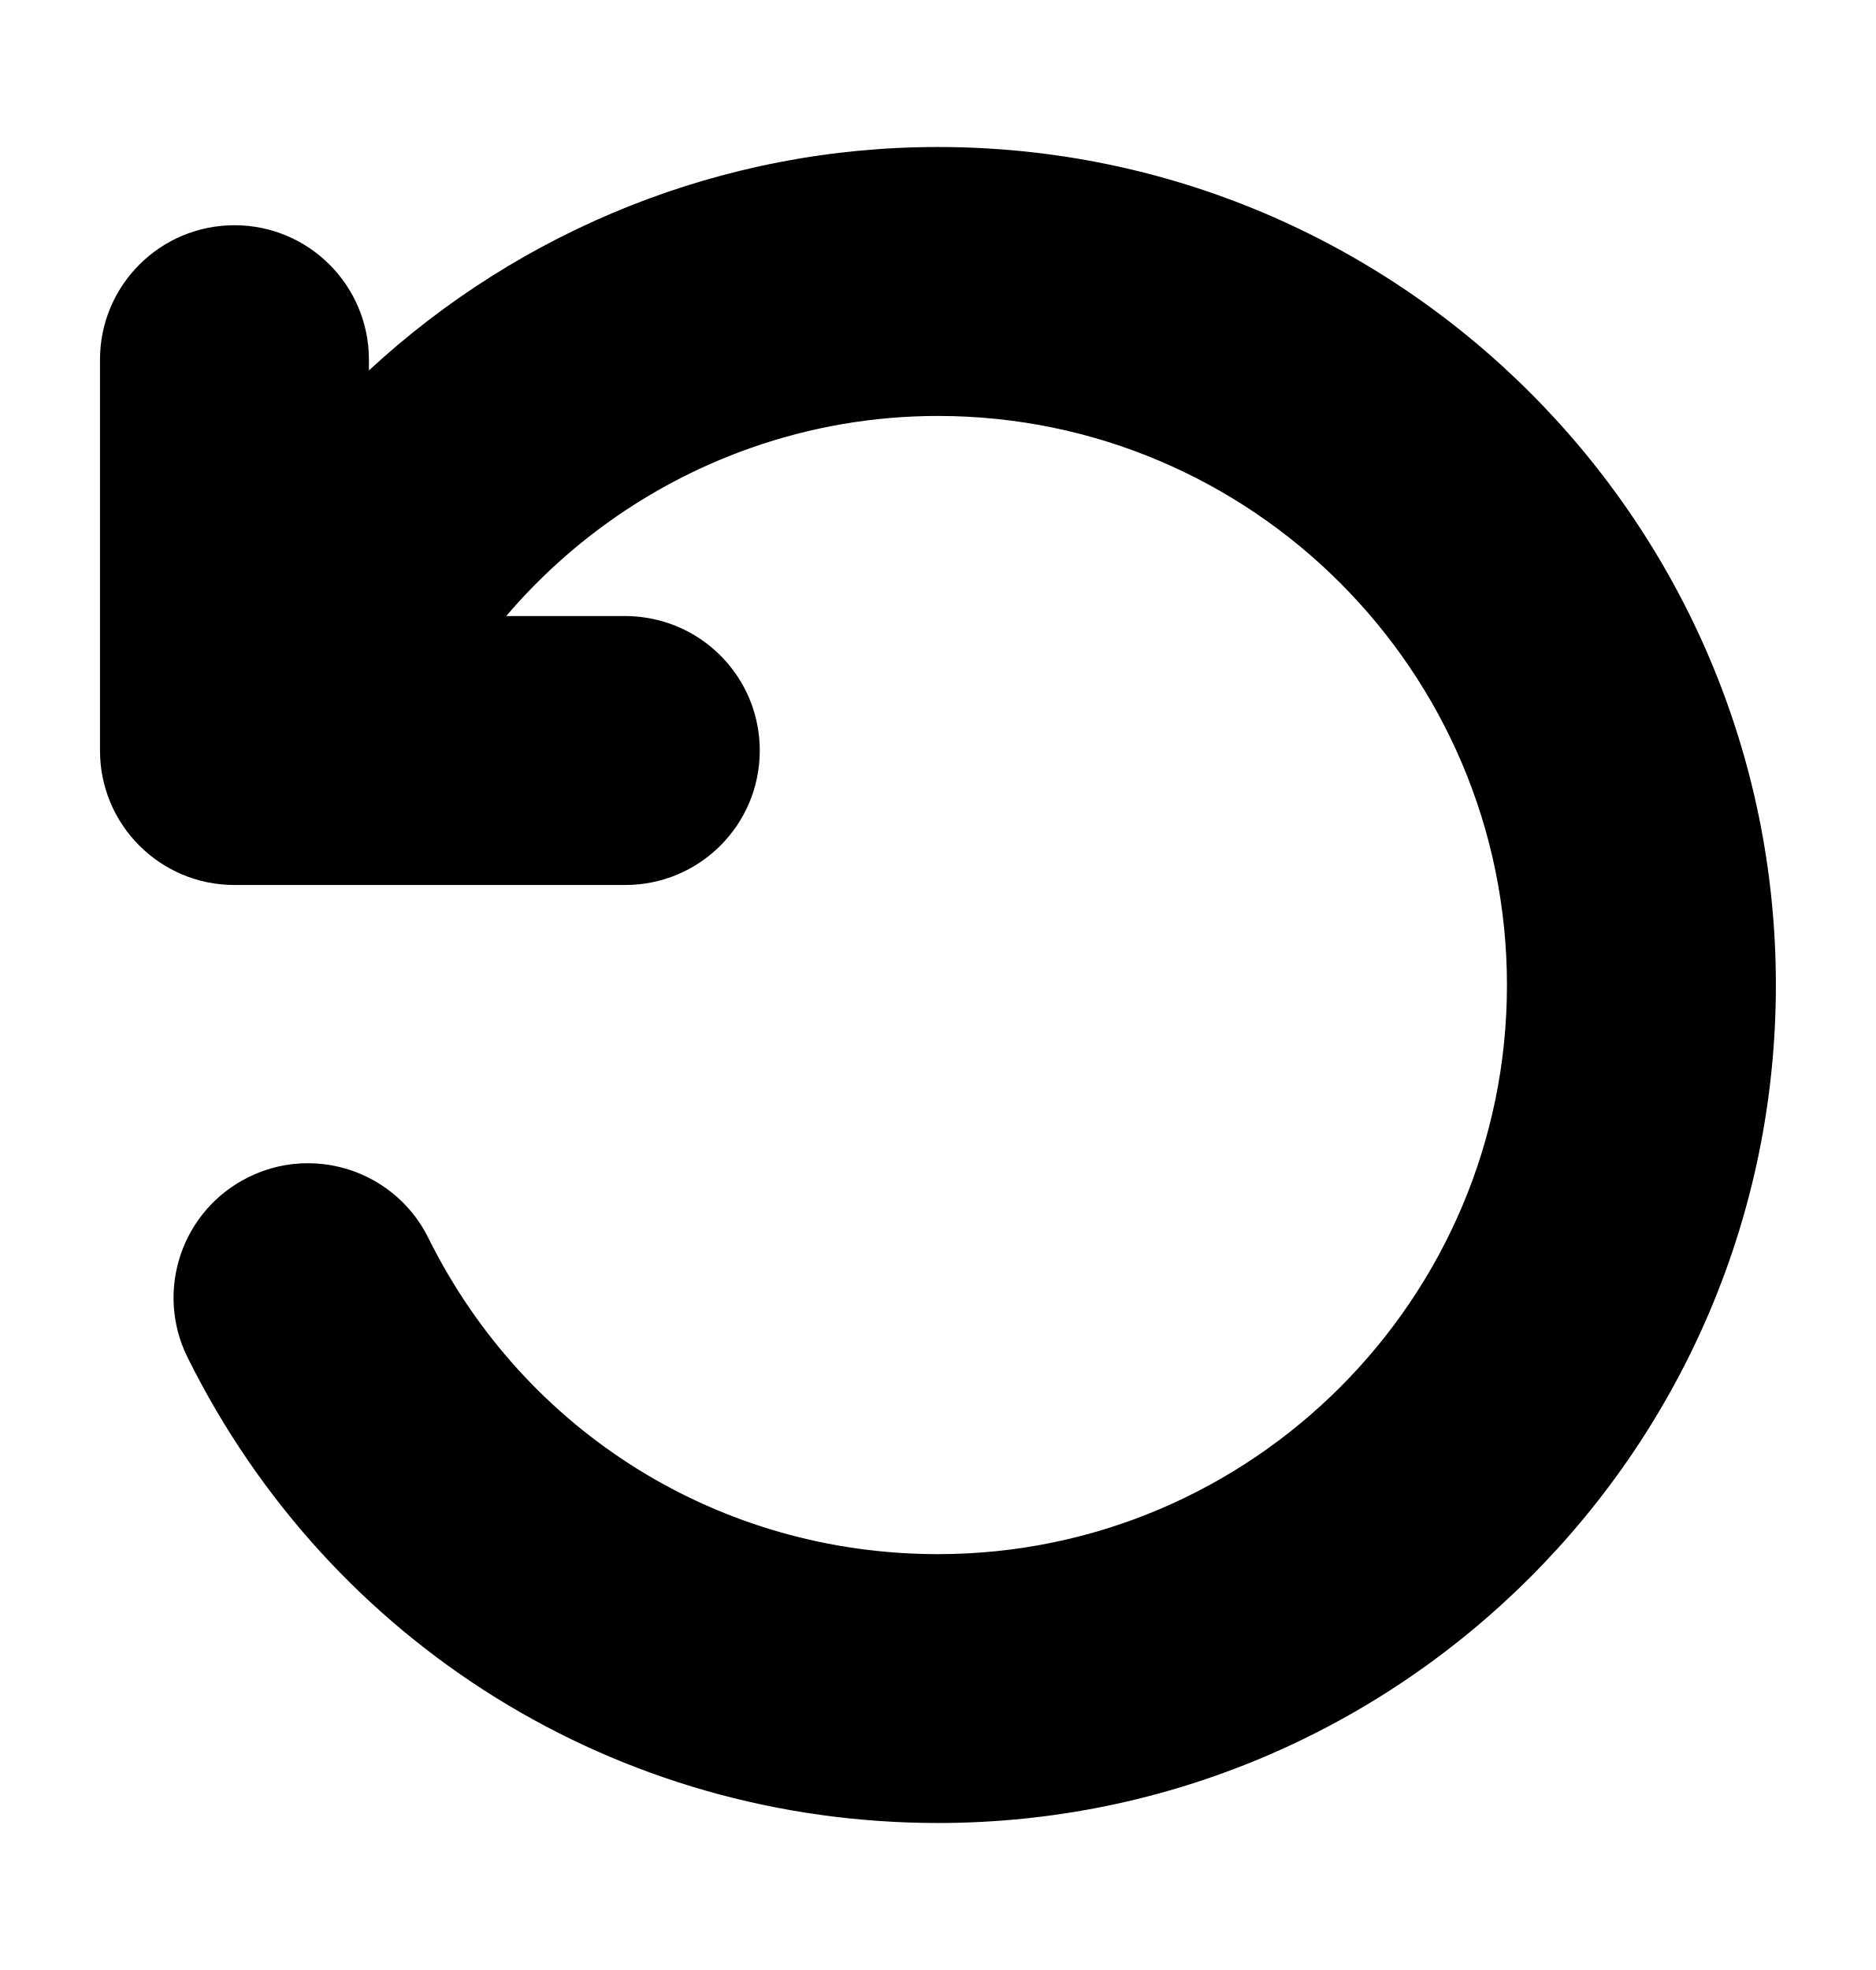
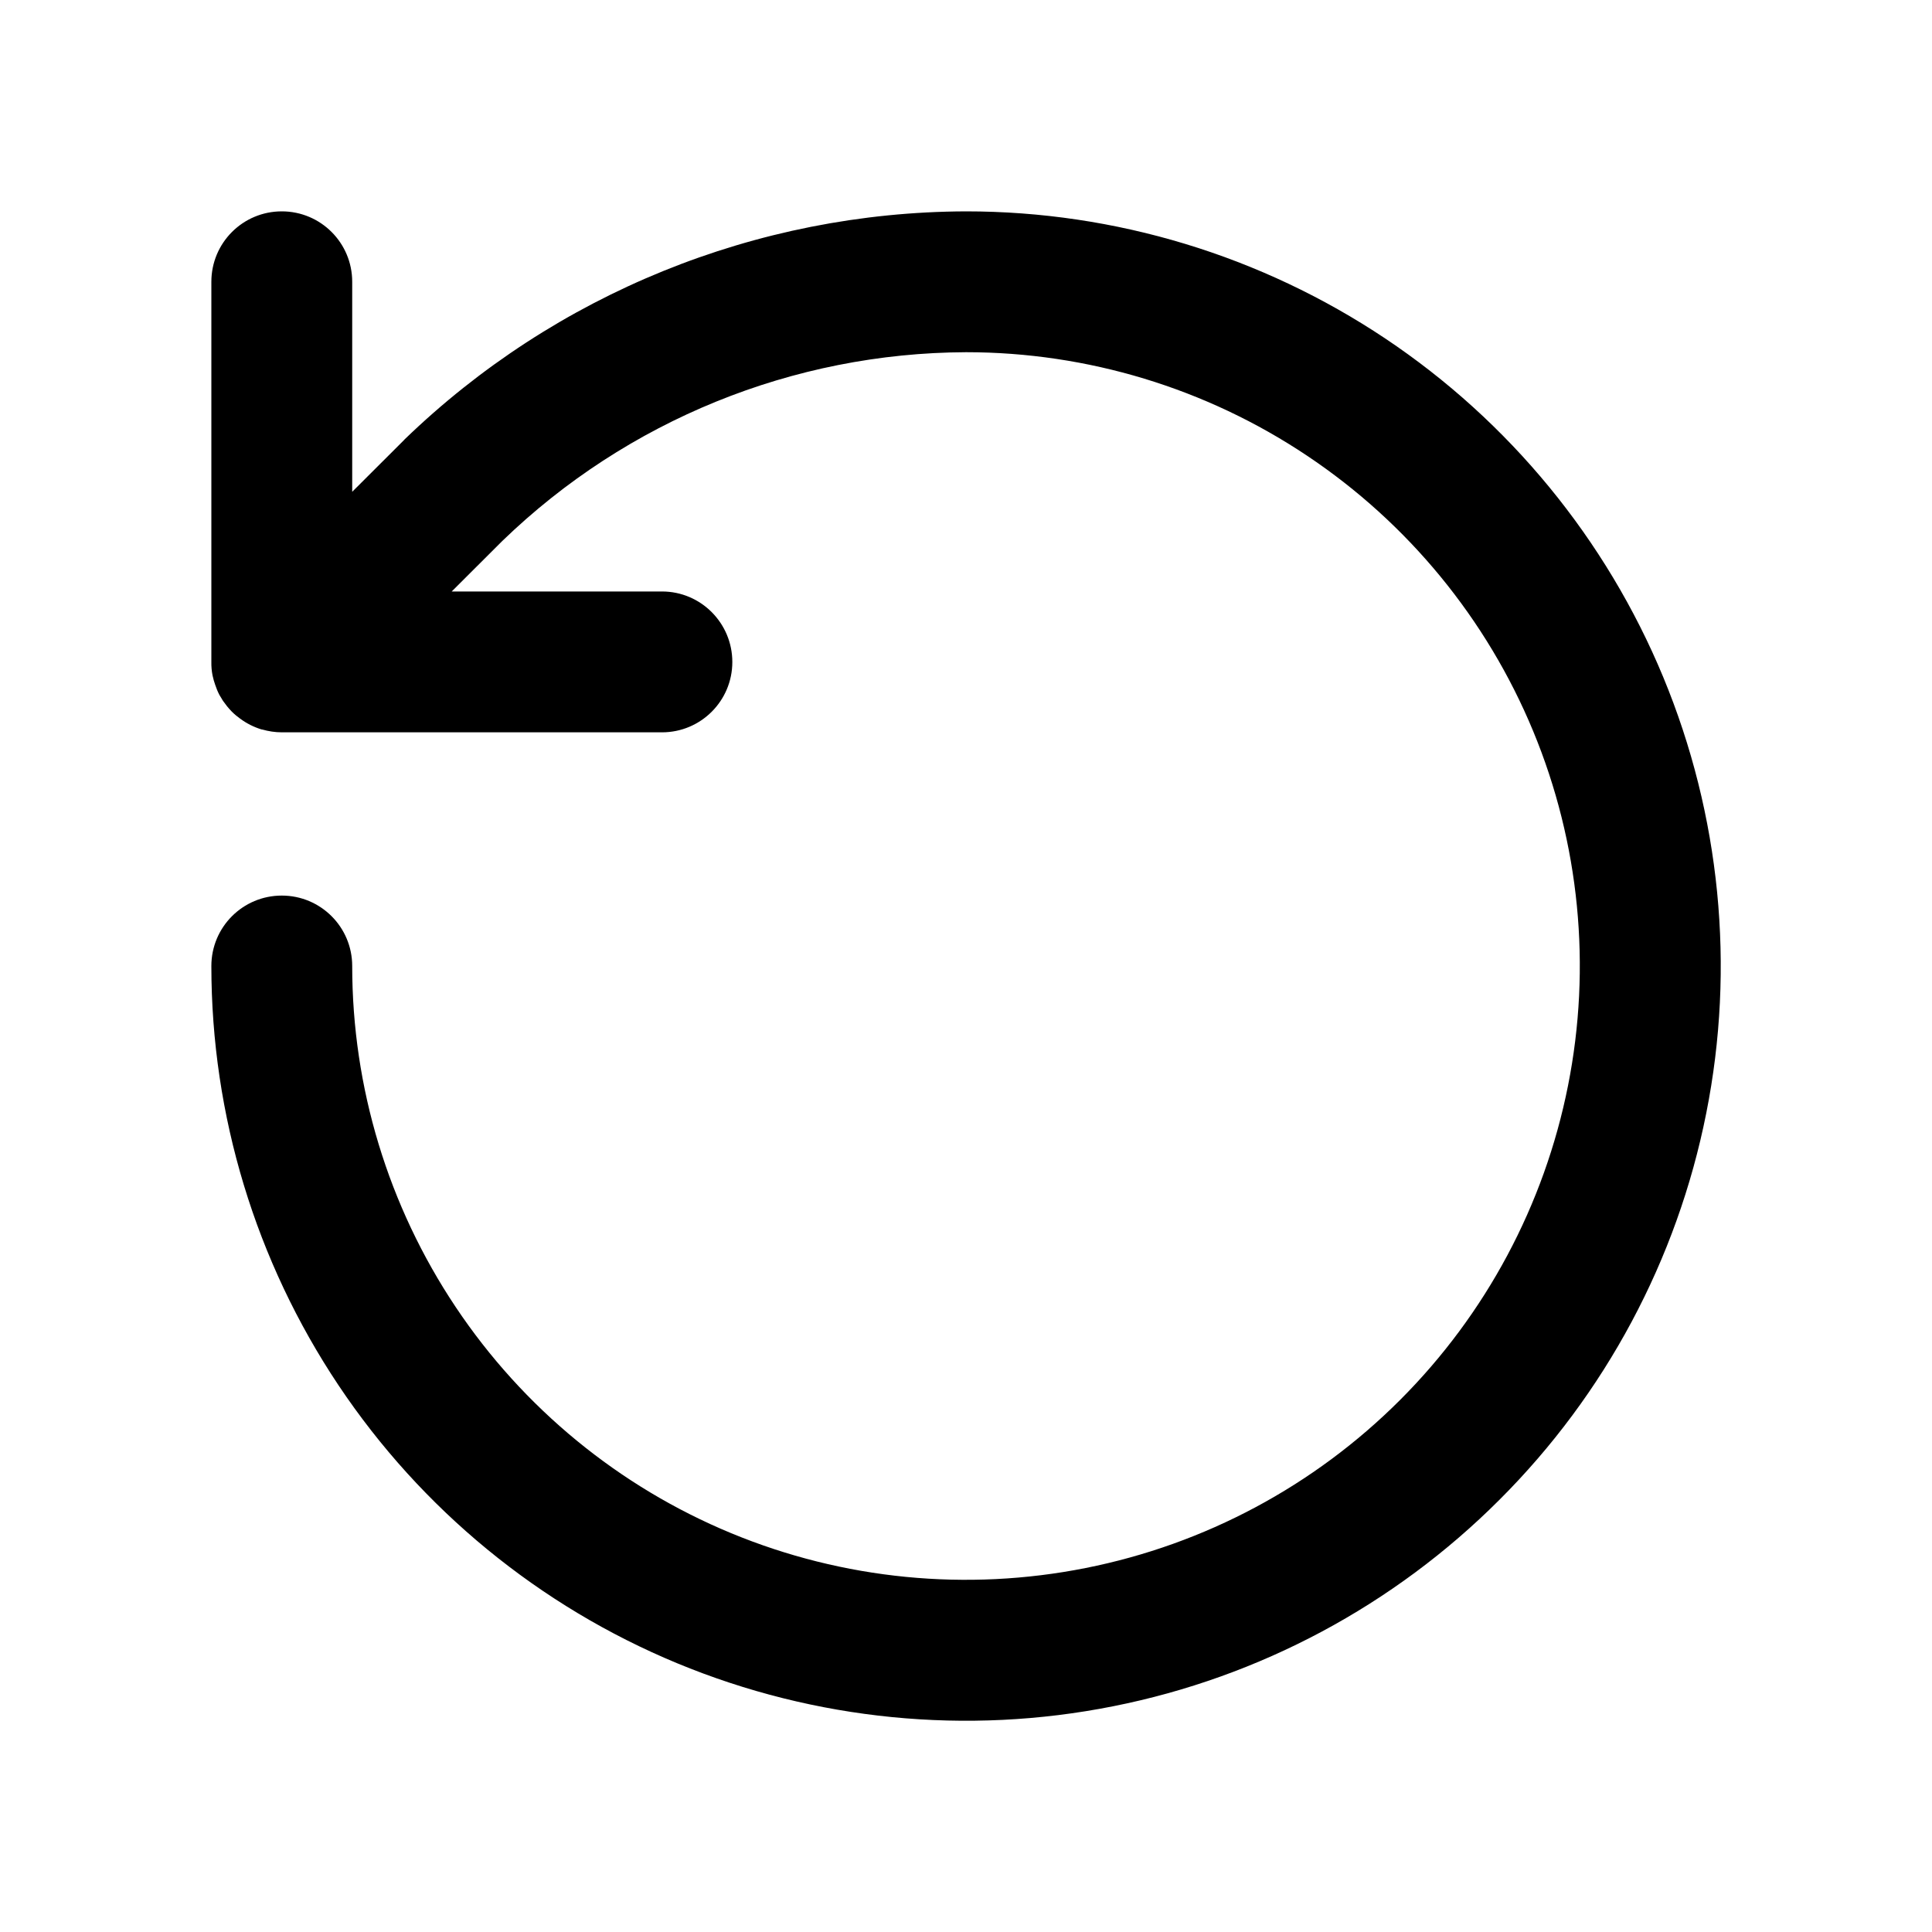
- <svg xmlns="http://www.w3.org/2000/svg" width="20" height="21" viewBox="0 0 20 21" fill="none">
-   <path d="M18.933 10.5C18.933 5.574 14.926 1.567 10 1.567C7.698 1.567 5.548 2.454 3.933 3.949V3.834C3.933 3.043 3.292 2.401 2.5 2.401C1.707 2.401 1.066 3.043 1.066 3.834V8.001C1.066 8.792 1.707 9.434 2.5 9.434H6.666C7.459 9.434 8.1 8.792 8.1 8.001C8.1 7.285 7.576 6.692 6.889 6.585C6.817 6.573 6.742 6.567 6.666 6.567H5.397C6.094 5.749 6.998 5.127 8.013 4.772C8.64 4.552 9.31 4.434 10 4.434C13.344 4.434 16.066 7.156 16.066 10.501C16.066 13.845 13.344 16.567 10 16.567C7.68 16.567 5.6 15.278 4.567 13.197C4.318 12.694 3.811 12.4 3.284 12.4C3.069 12.399 2.851 12.448 2.646 12.55C1.937 12.902 1.648 13.762 2 14.471C3.519 17.531 6.587 19.433 10 19.433C14.926 19.433 18.933 15.426 18.933 10.5Z" fill="currentColor" />
+ <svg xmlns="http://www.w3.org/2000/svg" width="20" height="20" viewBox="0 0 20 20" fill="none">
+   <path d="M10 2.188C11.545 2.188 13.055 2.646 14.34 3.504C15.624 4.362 16.626 5.582 17.218 7.01C17.809 8.437 17.965 10.009 17.663 11.524C17.362 13.04 16.617 14.432 15.524 15.524C14.432 16.617 13.04 17.362 11.524 17.663C10.009 17.965 8.437 17.809 7.01 17.218C5.582 16.626 4.362 15.624 3.504 14.34C2.646 13.055 2.188 11.545 2.188 10C2.188 9.597 2.514 9.271 2.917 9.271C3.32 9.271 3.646 9.597 3.646 10C3.646 11.257 4.019 12.485 4.717 13.53C5.415 14.575 6.407 15.39 7.568 15.871C8.729 16.352 10.007 16.477 11.239 16.232C12.472 15.987 13.604 15.382 14.493 14.493C15.382 13.604 15.987 12.472 16.232 11.239C16.477 10.007 16.352 8.729 15.871 7.568C15.39 6.407 14.575 5.415 13.53 4.717C12.486 4.019 11.257 3.646 10.001 3.646C8.21 3.653 6.49 4.353 5.202 5.598L4.676 6.123H6.853C7.255 6.123 7.581 6.45 7.581 6.853C7.581 7.255 7.255 7.581 6.853 7.581H2.917C2.847 7.581 2.779 7.57 2.715 7.552C2.712 7.551 2.709 7.551 2.707 7.551C2.626 7.526 2.551 7.488 2.484 7.438C2.455 7.417 2.427 7.394 2.4 7.367C2.383 7.35 2.366 7.33 2.351 7.312L2.312 7.26C2.311 7.258 2.309 7.257 2.309 7.256C2.302 7.246 2.297 7.236 2.291 7.226C2.285 7.216 2.278 7.206 2.272 7.195C2.254 7.161 2.239 7.124 2.227 7.087C2.217 7.058 2.208 7.029 2.202 6.999L2.2 6.991C2.191 6.945 2.187 6.898 2.188 6.852V2.917C2.188 2.514 2.514 2.188 2.917 2.188C3.32 2.188 3.646 2.514 3.646 2.917V5.091L4.18 4.558C4.183 4.555 4.186 4.552 4.188 4.549C5.747 3.042 7.829 2.196 9.997 2.188H10Z" fill="currentColor" />
</svg>
